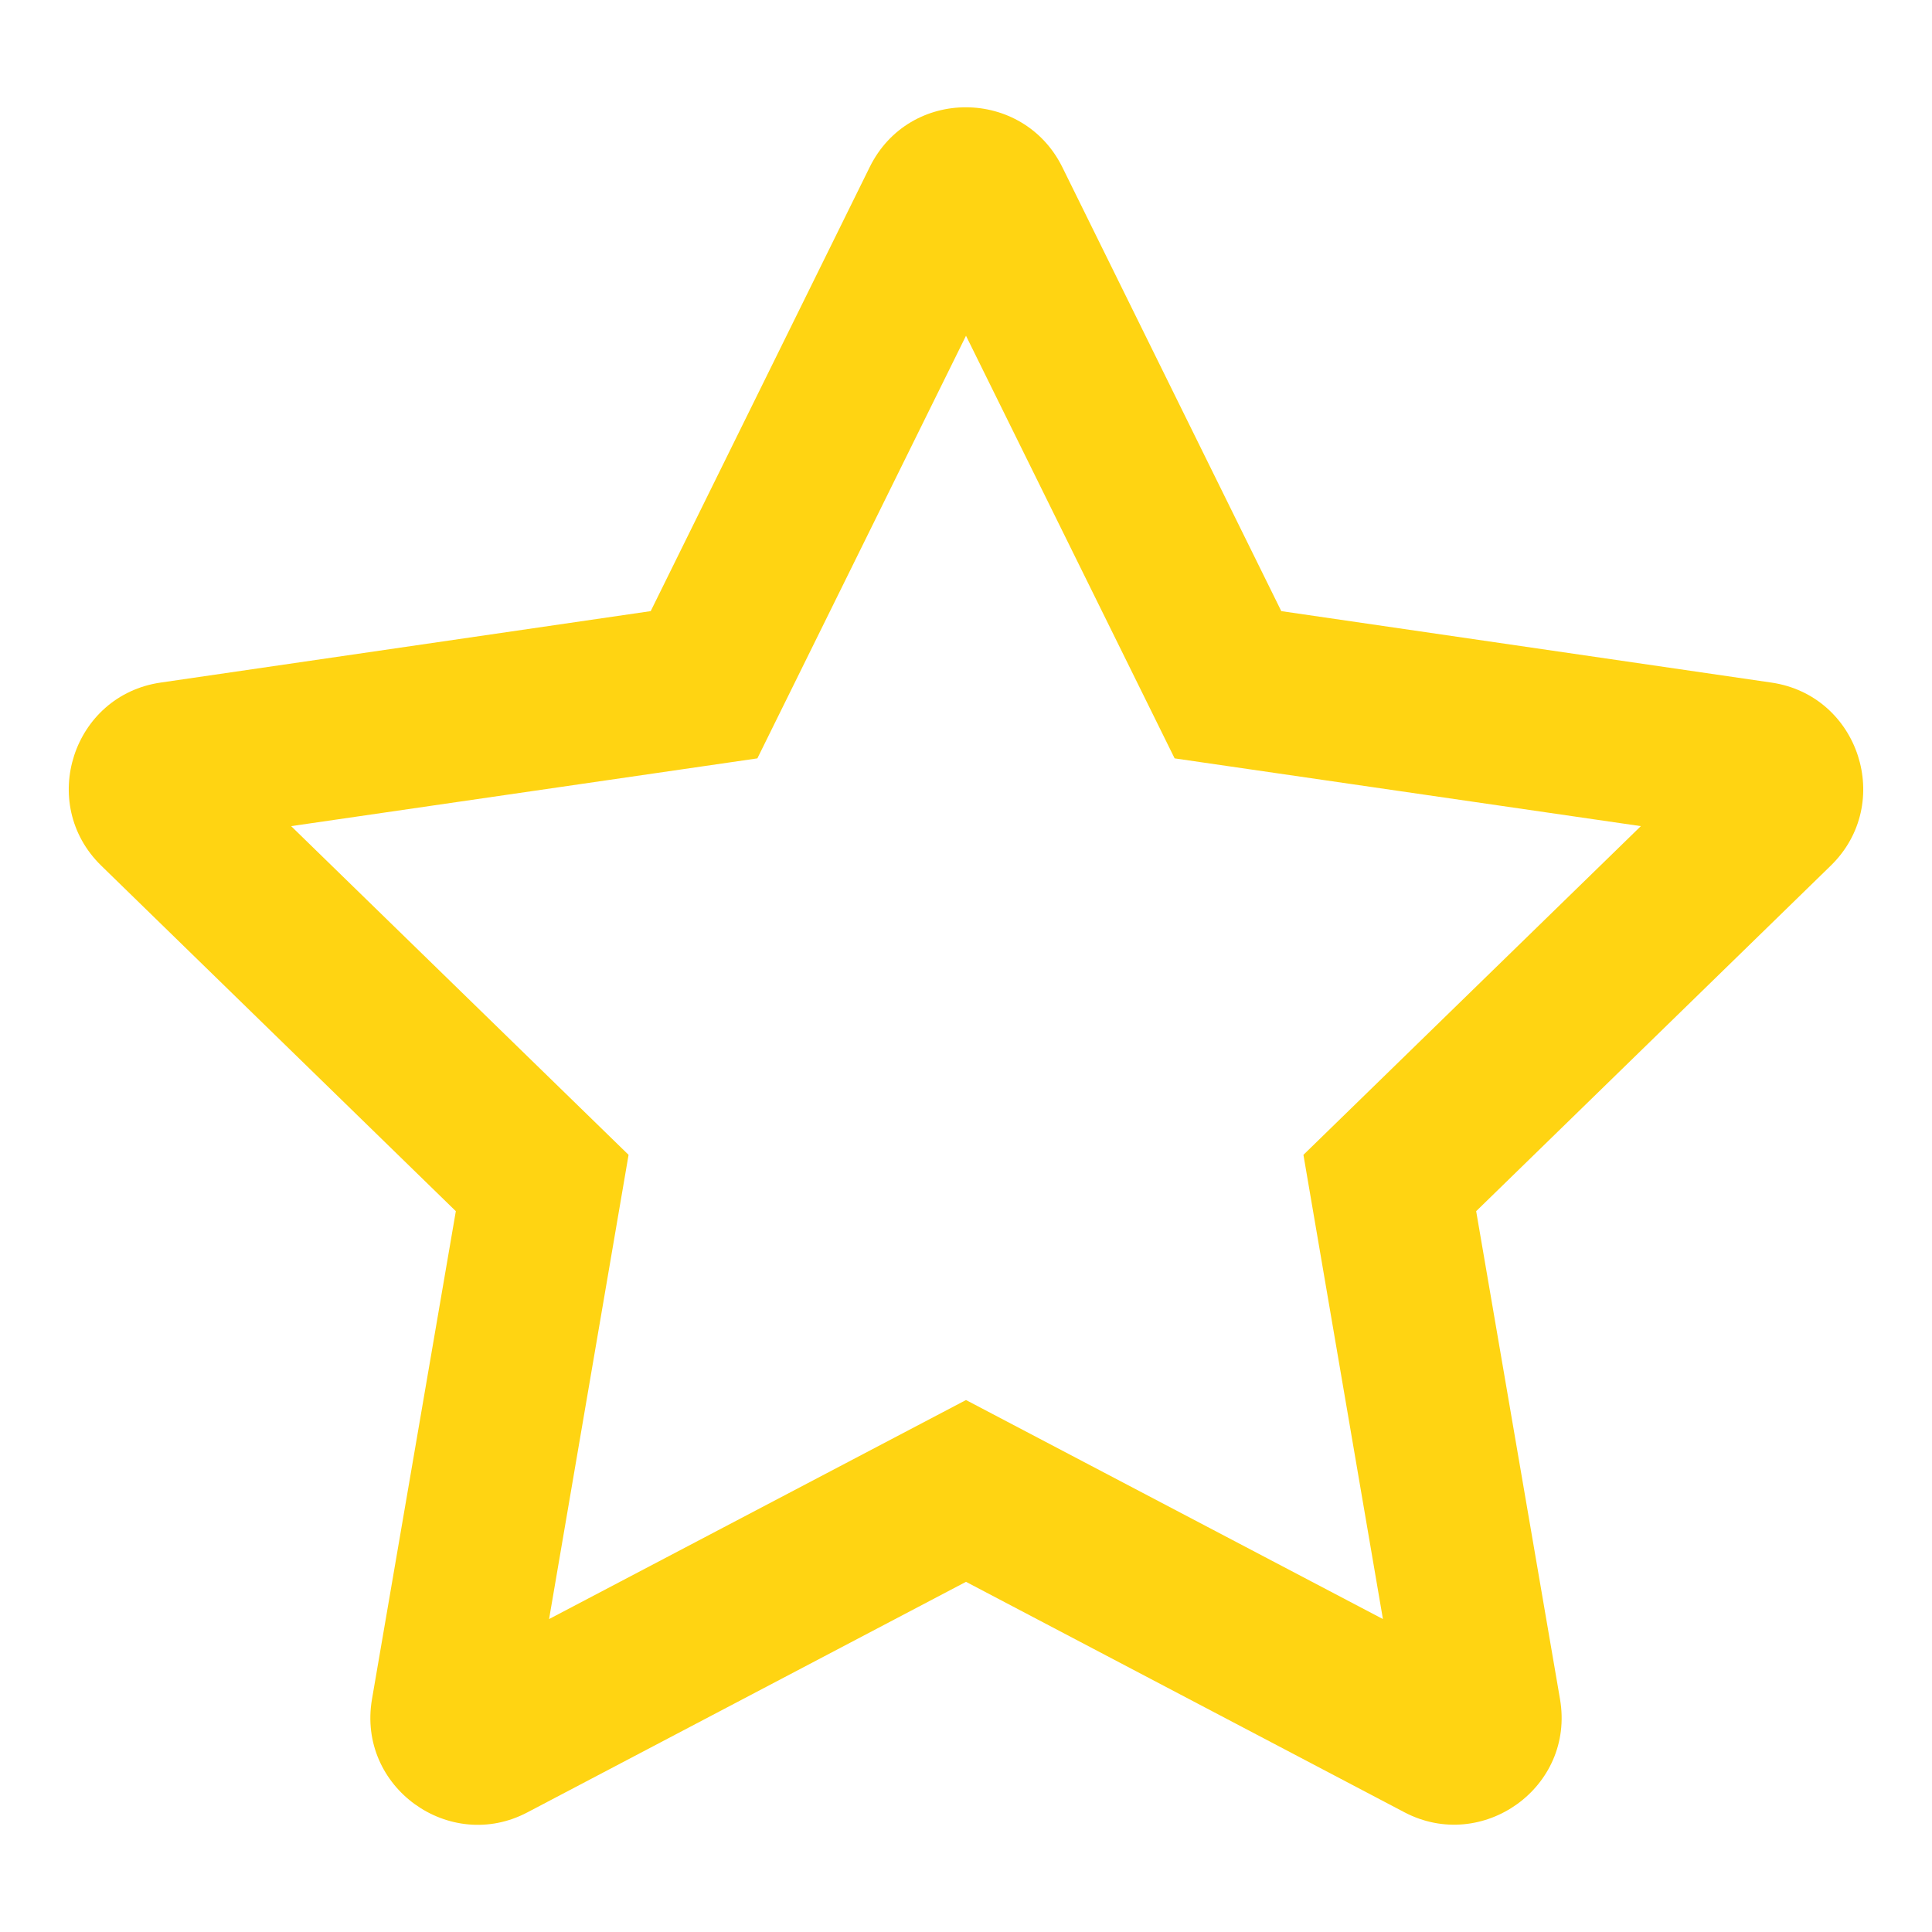
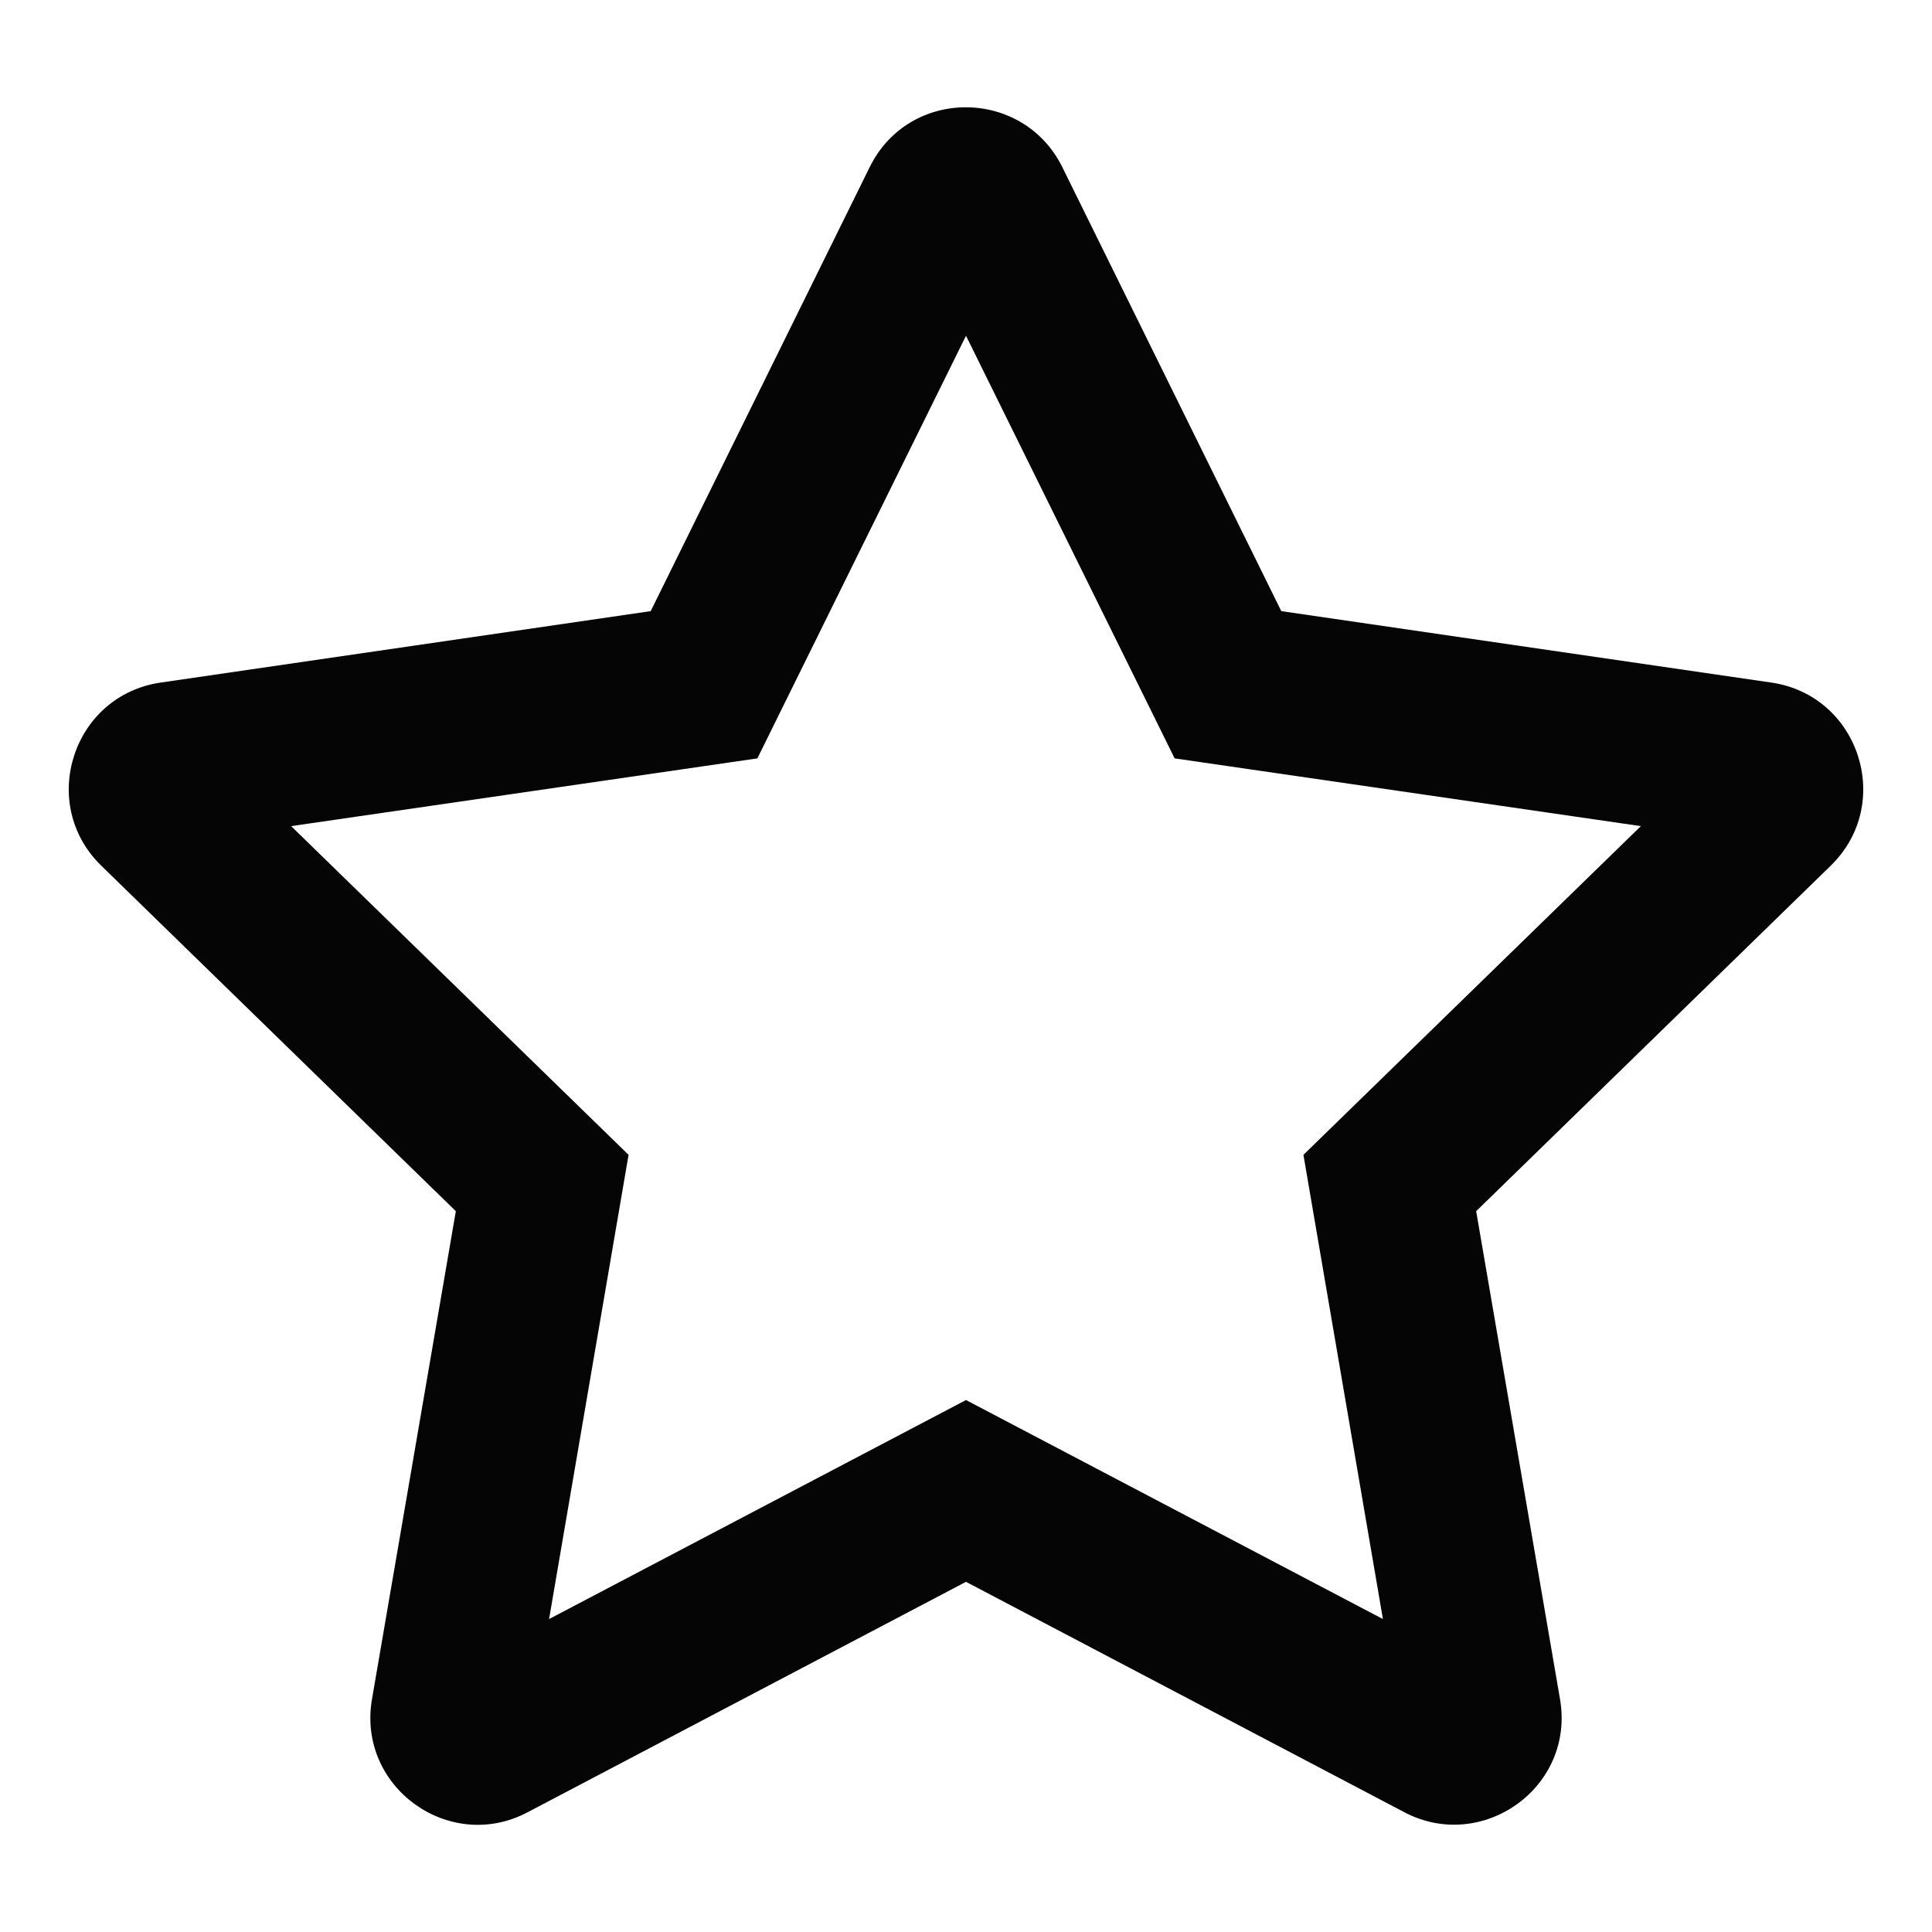
- <svg xmlns="http://www.w3.org/2000/svg" stroke="currentColor" fill="#ffd412" stroke-width="0" viewBox="0 0 576 512" height="200px" width="200px">
+ <svg xmlns="http://www.w3.org/2000/svg" stroke="#050505" fill="#050505" stroke-width="0" viewBox="0 0 576 512" height="200px" width="200px">
  <path d="M528.1 171.5L382 150.2 316.7 17.8c-11.7-23.6-45.6-23.9-57.4 0L194 150.2 47.9 171.5c-26.2 3.8-36.7 36.1-17.7 54.6l105.7 103-25 145.5c-4.5 26.3 23.2 46 46.4 33.7L288 439.6l130.7 68.7c23.2 12.2 50.9-7.4 46.4-33.7l-25-145.5 105.7-103c19-18.5 8.5-50.8-17.7-54.6zM388.6 312.3l23.7 138.4L288 385.4l-124.3 65.3 23.7-138.4-100.6-98 139-20.2 62.2-126 62.2 126 139 20.2-100.6 98z" />
</svg>
